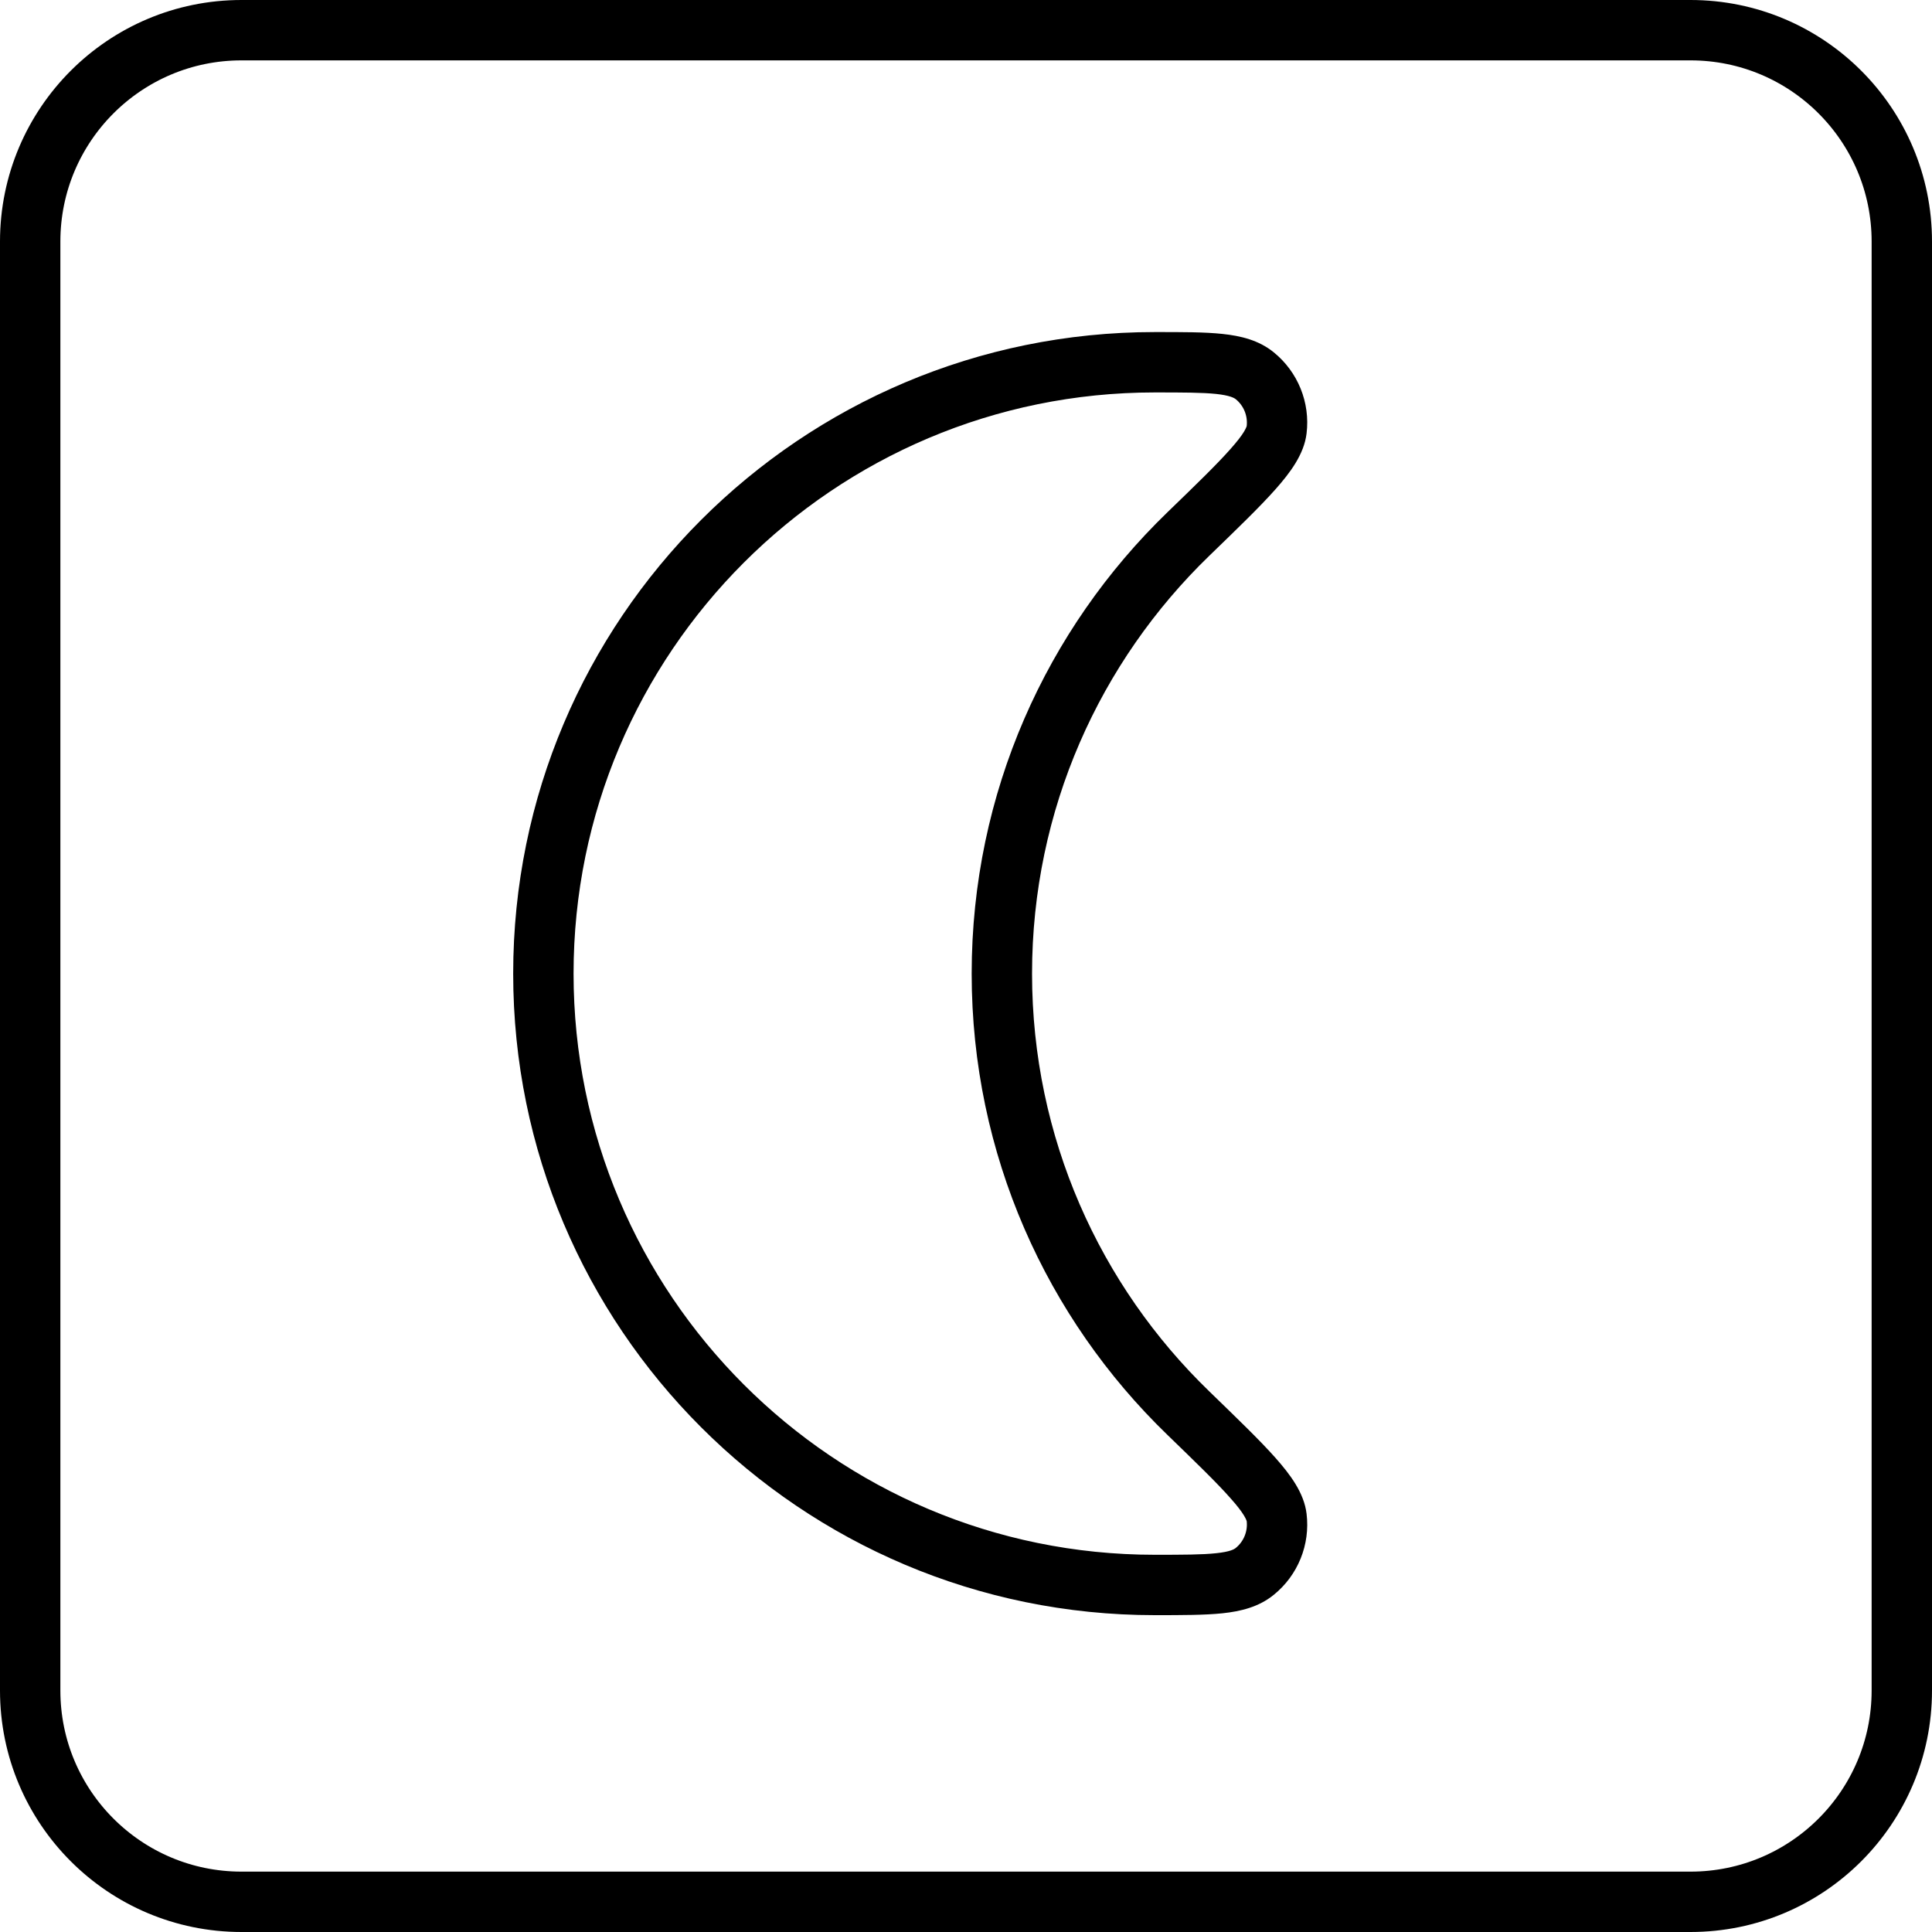
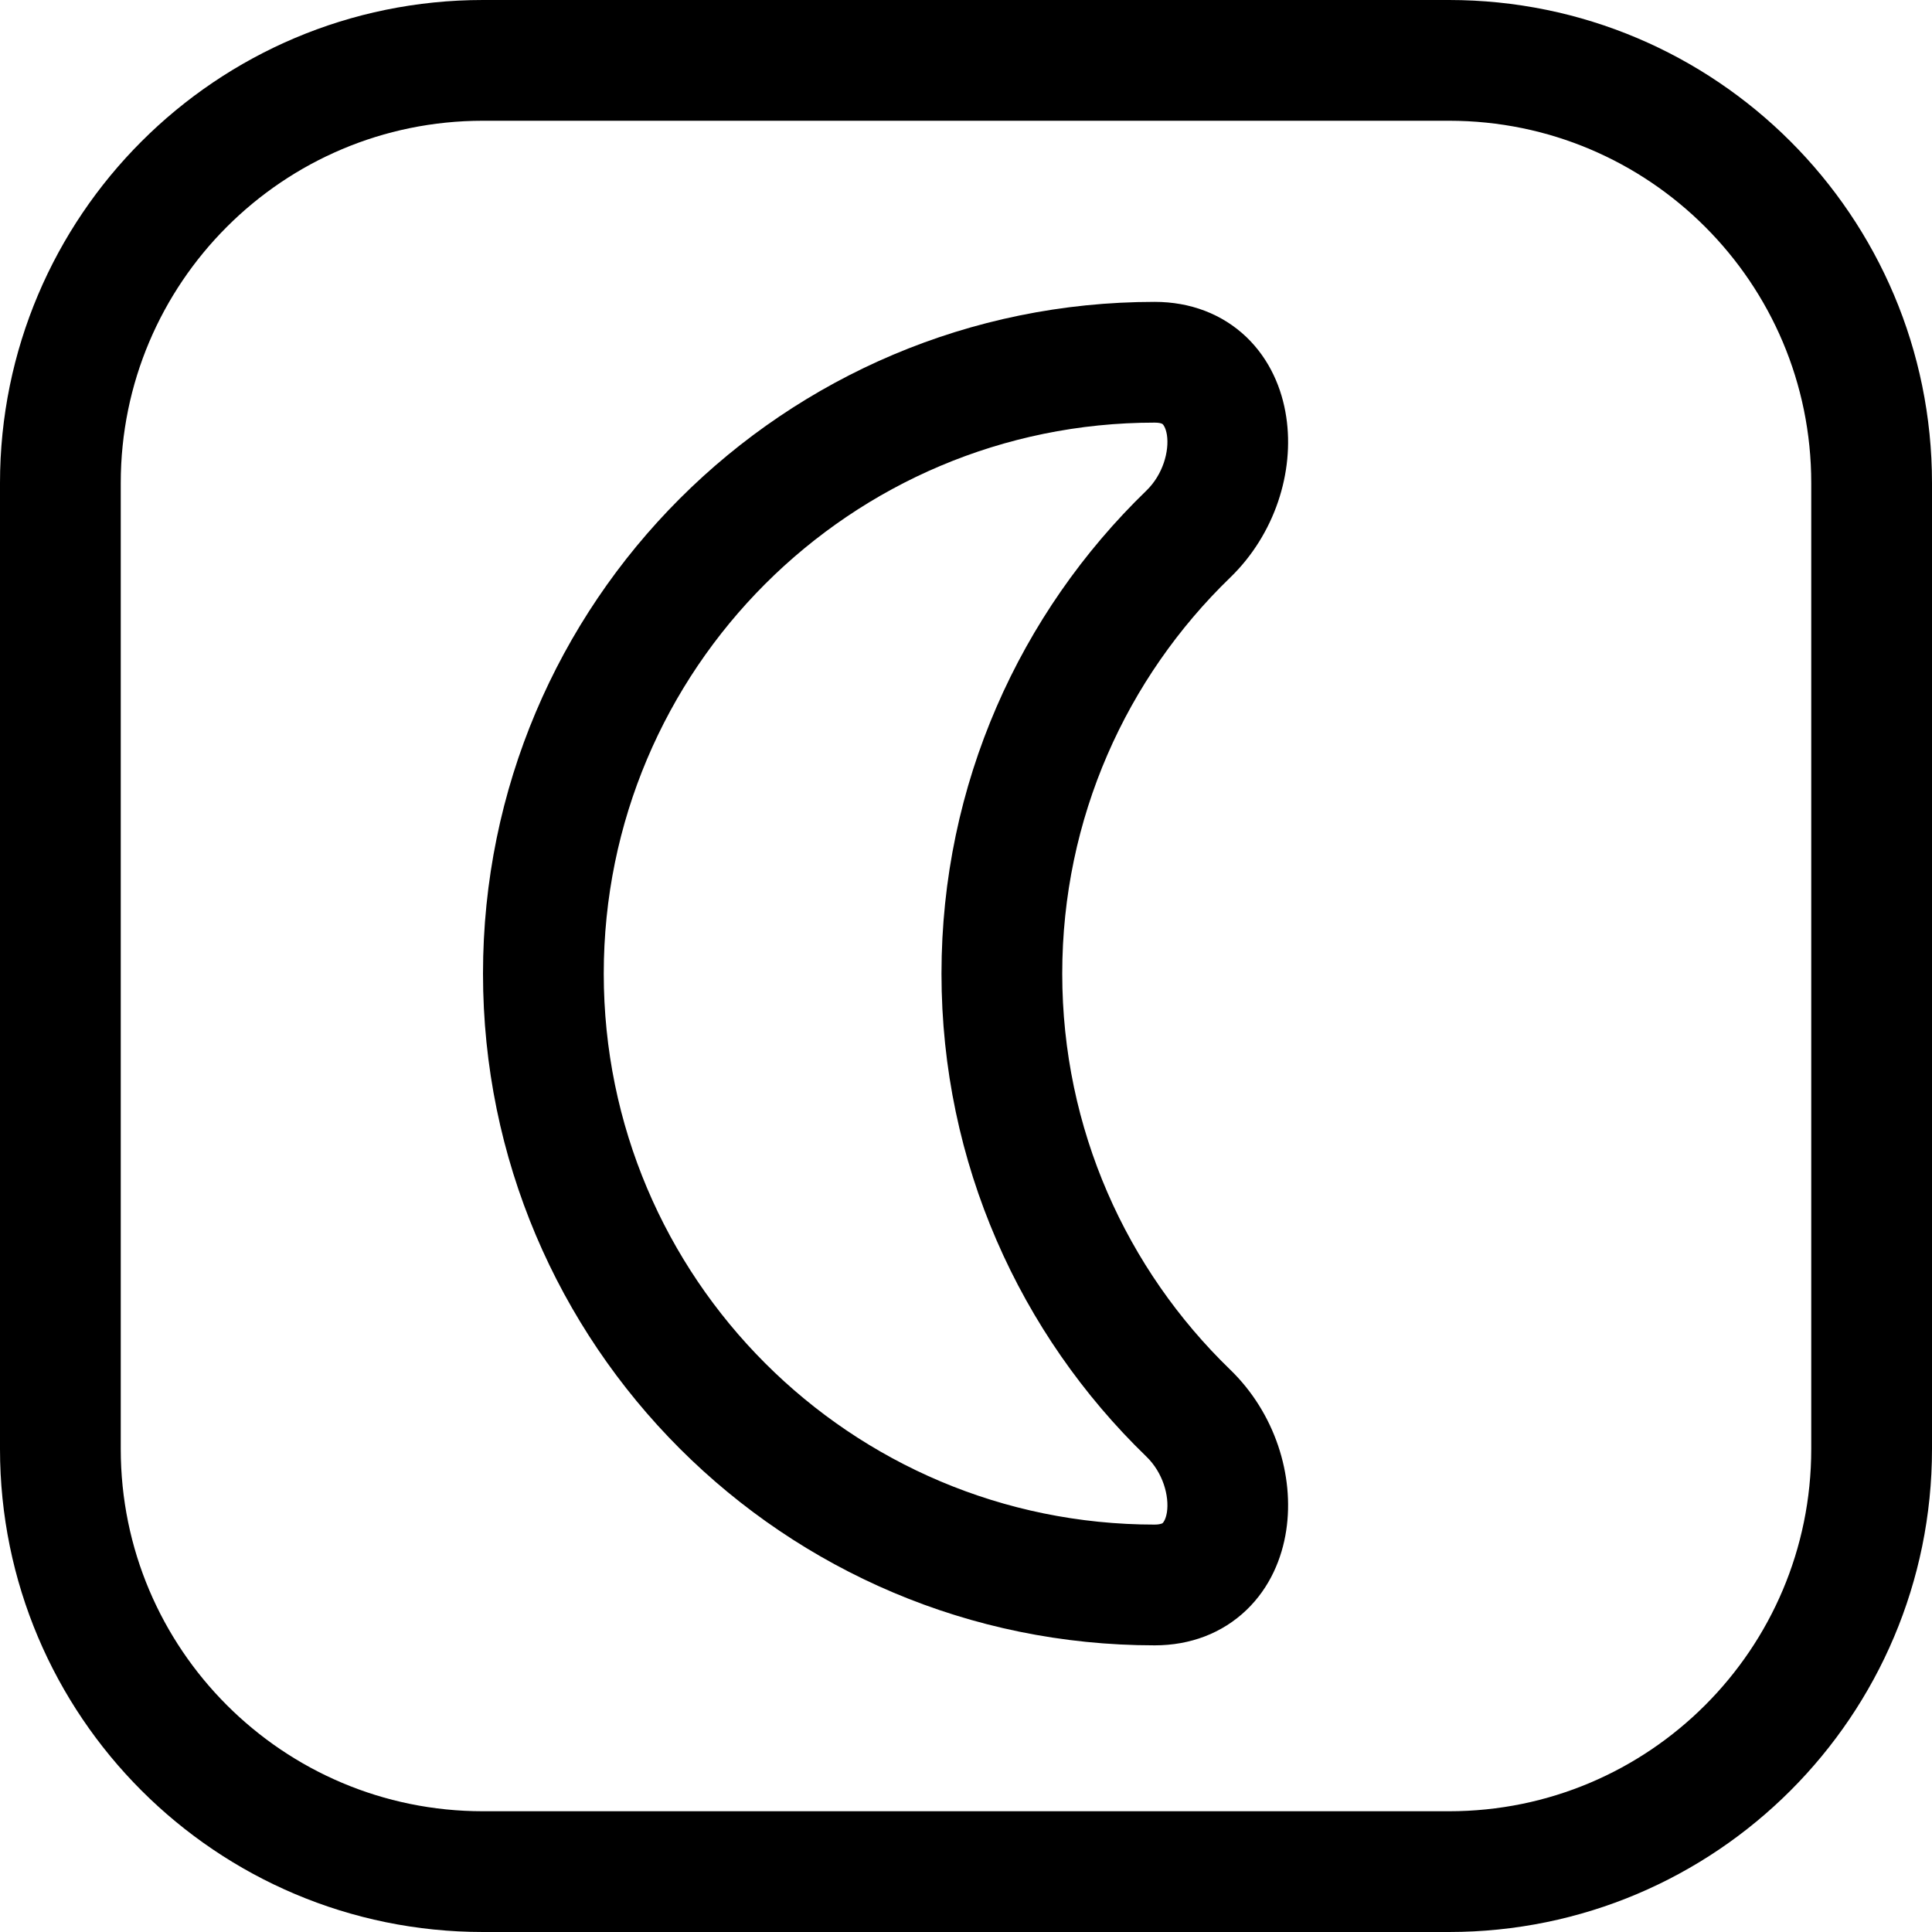
<svg xmlns="http://www.w3.org/2000/svg" fill="none" id="icon-moon">
-   <path d="M19.681 23.405L20.029 23.045L19.681 23.405ZM21.145 25.132L21.641 25.073L21.145 25.132ZM20.783 26.027L21.098 26.415L20.783 26.027ZM21.145 7.119L21.641 7.179L21.145 7.119ZM20.783 6.224L21.098 5.836L20.783 6.224ZM17.094 16.126C17.094 13.409 18.219 10.957 20.029 9.206L19.334 8.487C17.337 10.419 16.094 13.127 16.094 16.126H17.094ZM20.029 23.045C18.219 21.295 17.094 18.842 17.094 16.126H16.094C16.094 19.124 17.337 21.833 19.334 23.764L20.029 23.045ZM19.126 25.752C13.81 25.752 9.5 21.442 9.5 16.126H8.5C8.5 21.994 13.257 26.752 19.126 26.752V25.752ZM9.5 16.126C9.5 10.81 13.81 6.5 19.126 6.5V5.5C13.257 5.5 8.5 10.257 8.5 16.126H9.5ZM19.334 23.764C19.814 24.229 20.152 24.556 20.378 24.812C20.491 24.938 20.562 25.032 20.605 25.103C20.648 25.174 20.649 25.2 20.649 25.192L21.641 25.073C21.6 24.726 21.367 24.419 21.127 24.148C20.869 23.857 20.496 23.498 20.029 23.045L19.334 23.764ZM19.126 26.752C19.575 26.752 19.952 26.752 20.249 26.721C20.549 26.689 20.849 26.618 21.098 26.415L20.468 25.639C20.441 25.661 20.373 25.702 20.144 25.726C19.912 25.751 19.598 25.752 19.126 25.752V26.752ZM20.649 25.192C20.669 25.362 20.601 25.531 20.468 25.639L21.098 26.415C21.498 26.091 21.703 25.584 21.641 25.073L20.649 25.192ZM20.029 9.206C20.496 8.754 20.869 8.394 21.127 8.103C21.367 7.832 21.6 7.525 21.641 7.179L20.649 7.06C20.649 7.052 20.648 7.077 20.605 7.149C20.562 7.22 20.491 7.313 20.378 7.44C20.152 7.695 19.814 8.023 19.334 8.487L20.029 9.206ZM19.126 6.5C19.598 6.5 19.912 6.501 20.144 6.525C20.373 6.55 20.441 6.591 20.468 6.612L21.098 5.836C20.849 5.633 20.549 5.563 20.249 5.531C19.952 5.499 19.575 5.5 19.126 5.5V6.5ZM21.641 7.179C21.703 6.668 21.498 6.161 21.098 5.836L20.468 6.612C20.601 6.72 20.669 6.889 20.649 7.06L21.641 7.179Z" fill="currentColor" />
-   <rect x="0.5" y="0.5" width="31" height="31" rx="3.5" stroke="currentColor" />
+   <path d="M9.841 11.702L9.493 12.062L9.841 11.702ZM8.797 8.063C8.797 6.775 9.33 5.613 10.188 4.783L9.493 4.064C8.448 5.075 7.797 6.493 7.797 8.063H8.797ZM10.188 11.343C9.33 10.513 8.797 9.35 8.797 8.063H7.797C7.797 9.632 8.448 11.051 9.493 12.062L10.188 11.343ZM9.563 12.626C7.043 12.626 5 10.583 5 8.063H4C4 11.135 6.491 13.626 9.563 13.626V12.626ZM5 8.063C5 5.543 7.043 3.5 9.563 3.5V2.5C6.491 2.5 4 4.991 4 8.063H5ZM9.493 12.062C9.632 12.196 9.684 12.39 9.664 12.524C9.654 12.585 9.634 12.608 9.63 12.612C9.628 12.614 9.626 12.616 9.62 12.618C9.613 12.62 9.596 12.626 9.563 12.626V13.626C9.857 13.626 10.122 13.526 10.323 13.333C10.517 13.147 10.617 12.906 10.652 12.674C10.721 12.218 10.558 11.701 10.188 11.343L9.493 12.062ZM10.188 4.783C10.558 4.425 10.721 3.908 10.652 3.452C10.617 3.219 10.517 2.979 10.323 2.792C10.122 2.6 9.857 2.5 9.563 2.5V3.5C9.596 3.5 9.613 3.505 9.62 3.508C9.626 3.51 9.628 3.512 9.63 3.514C9.634 3.518 9.654 3.541 9.664 3.602C9.684 3.735 9.632 3.93 9.493 4.064L10.188 4.783Z" fill="currentColor" />
+   <rect x="0.5" y="0.5" width="15" height="15" rx="3.5" stroke="currentColor" />
</svg>
